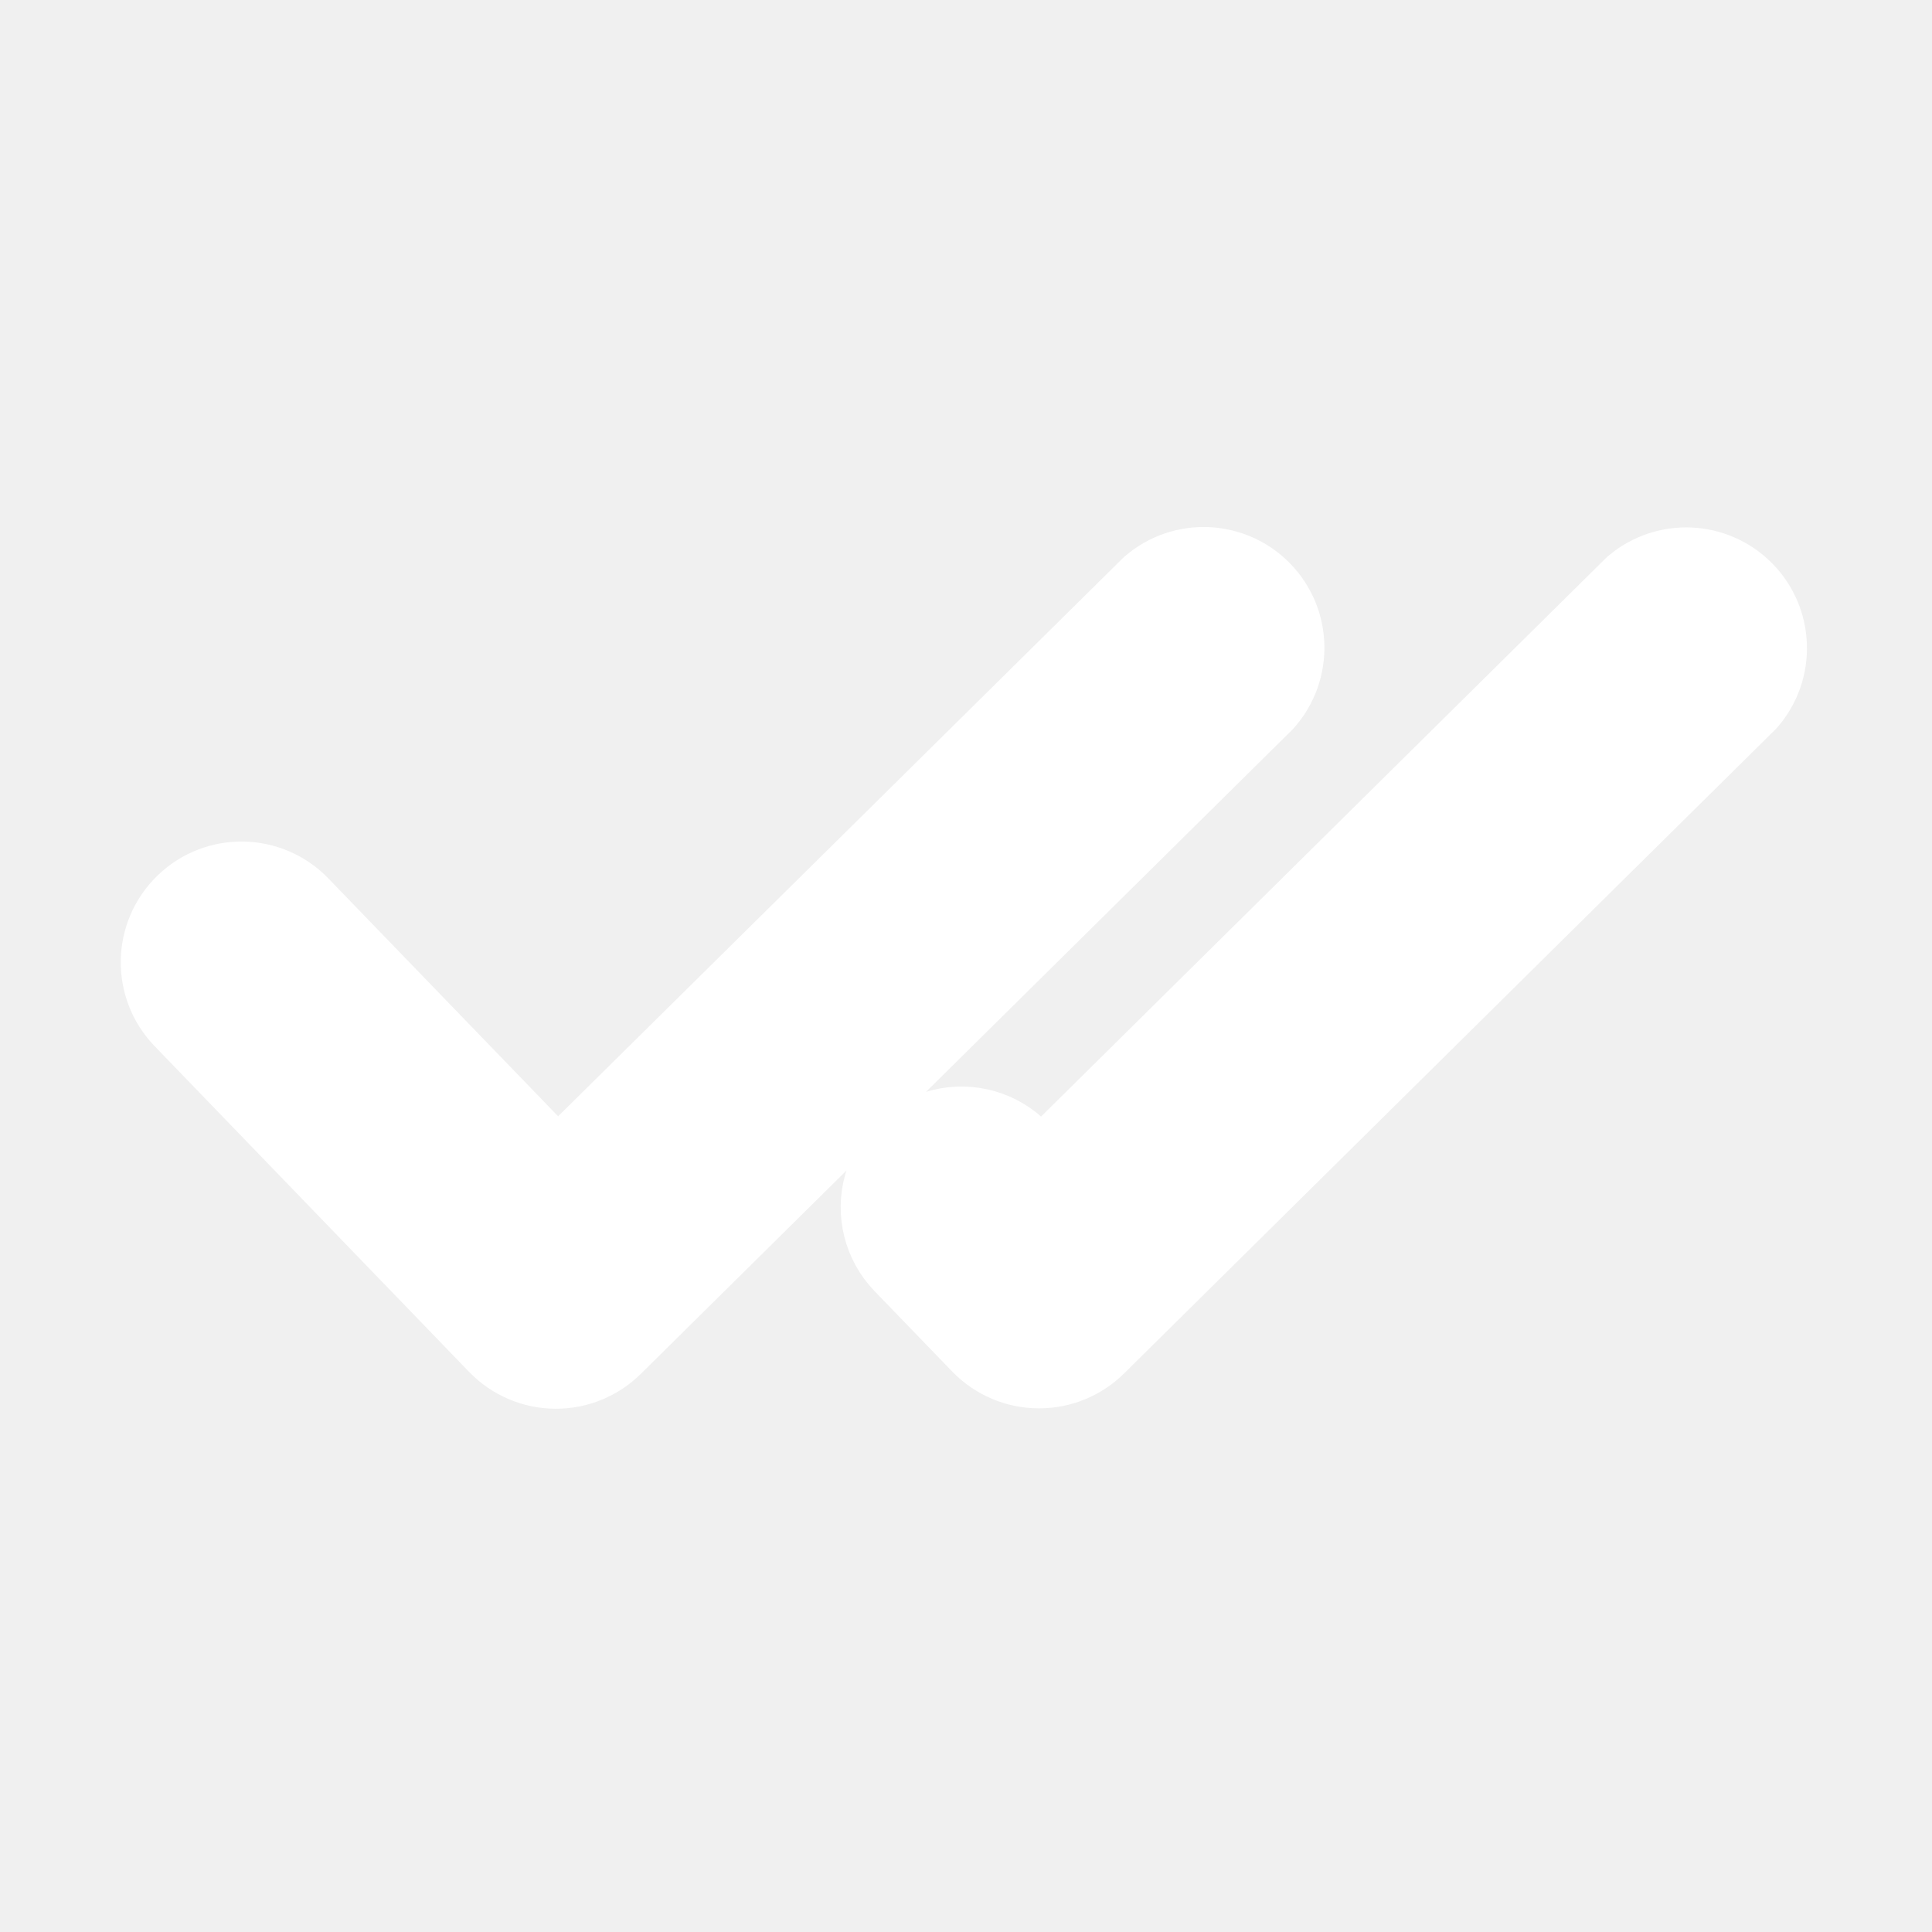
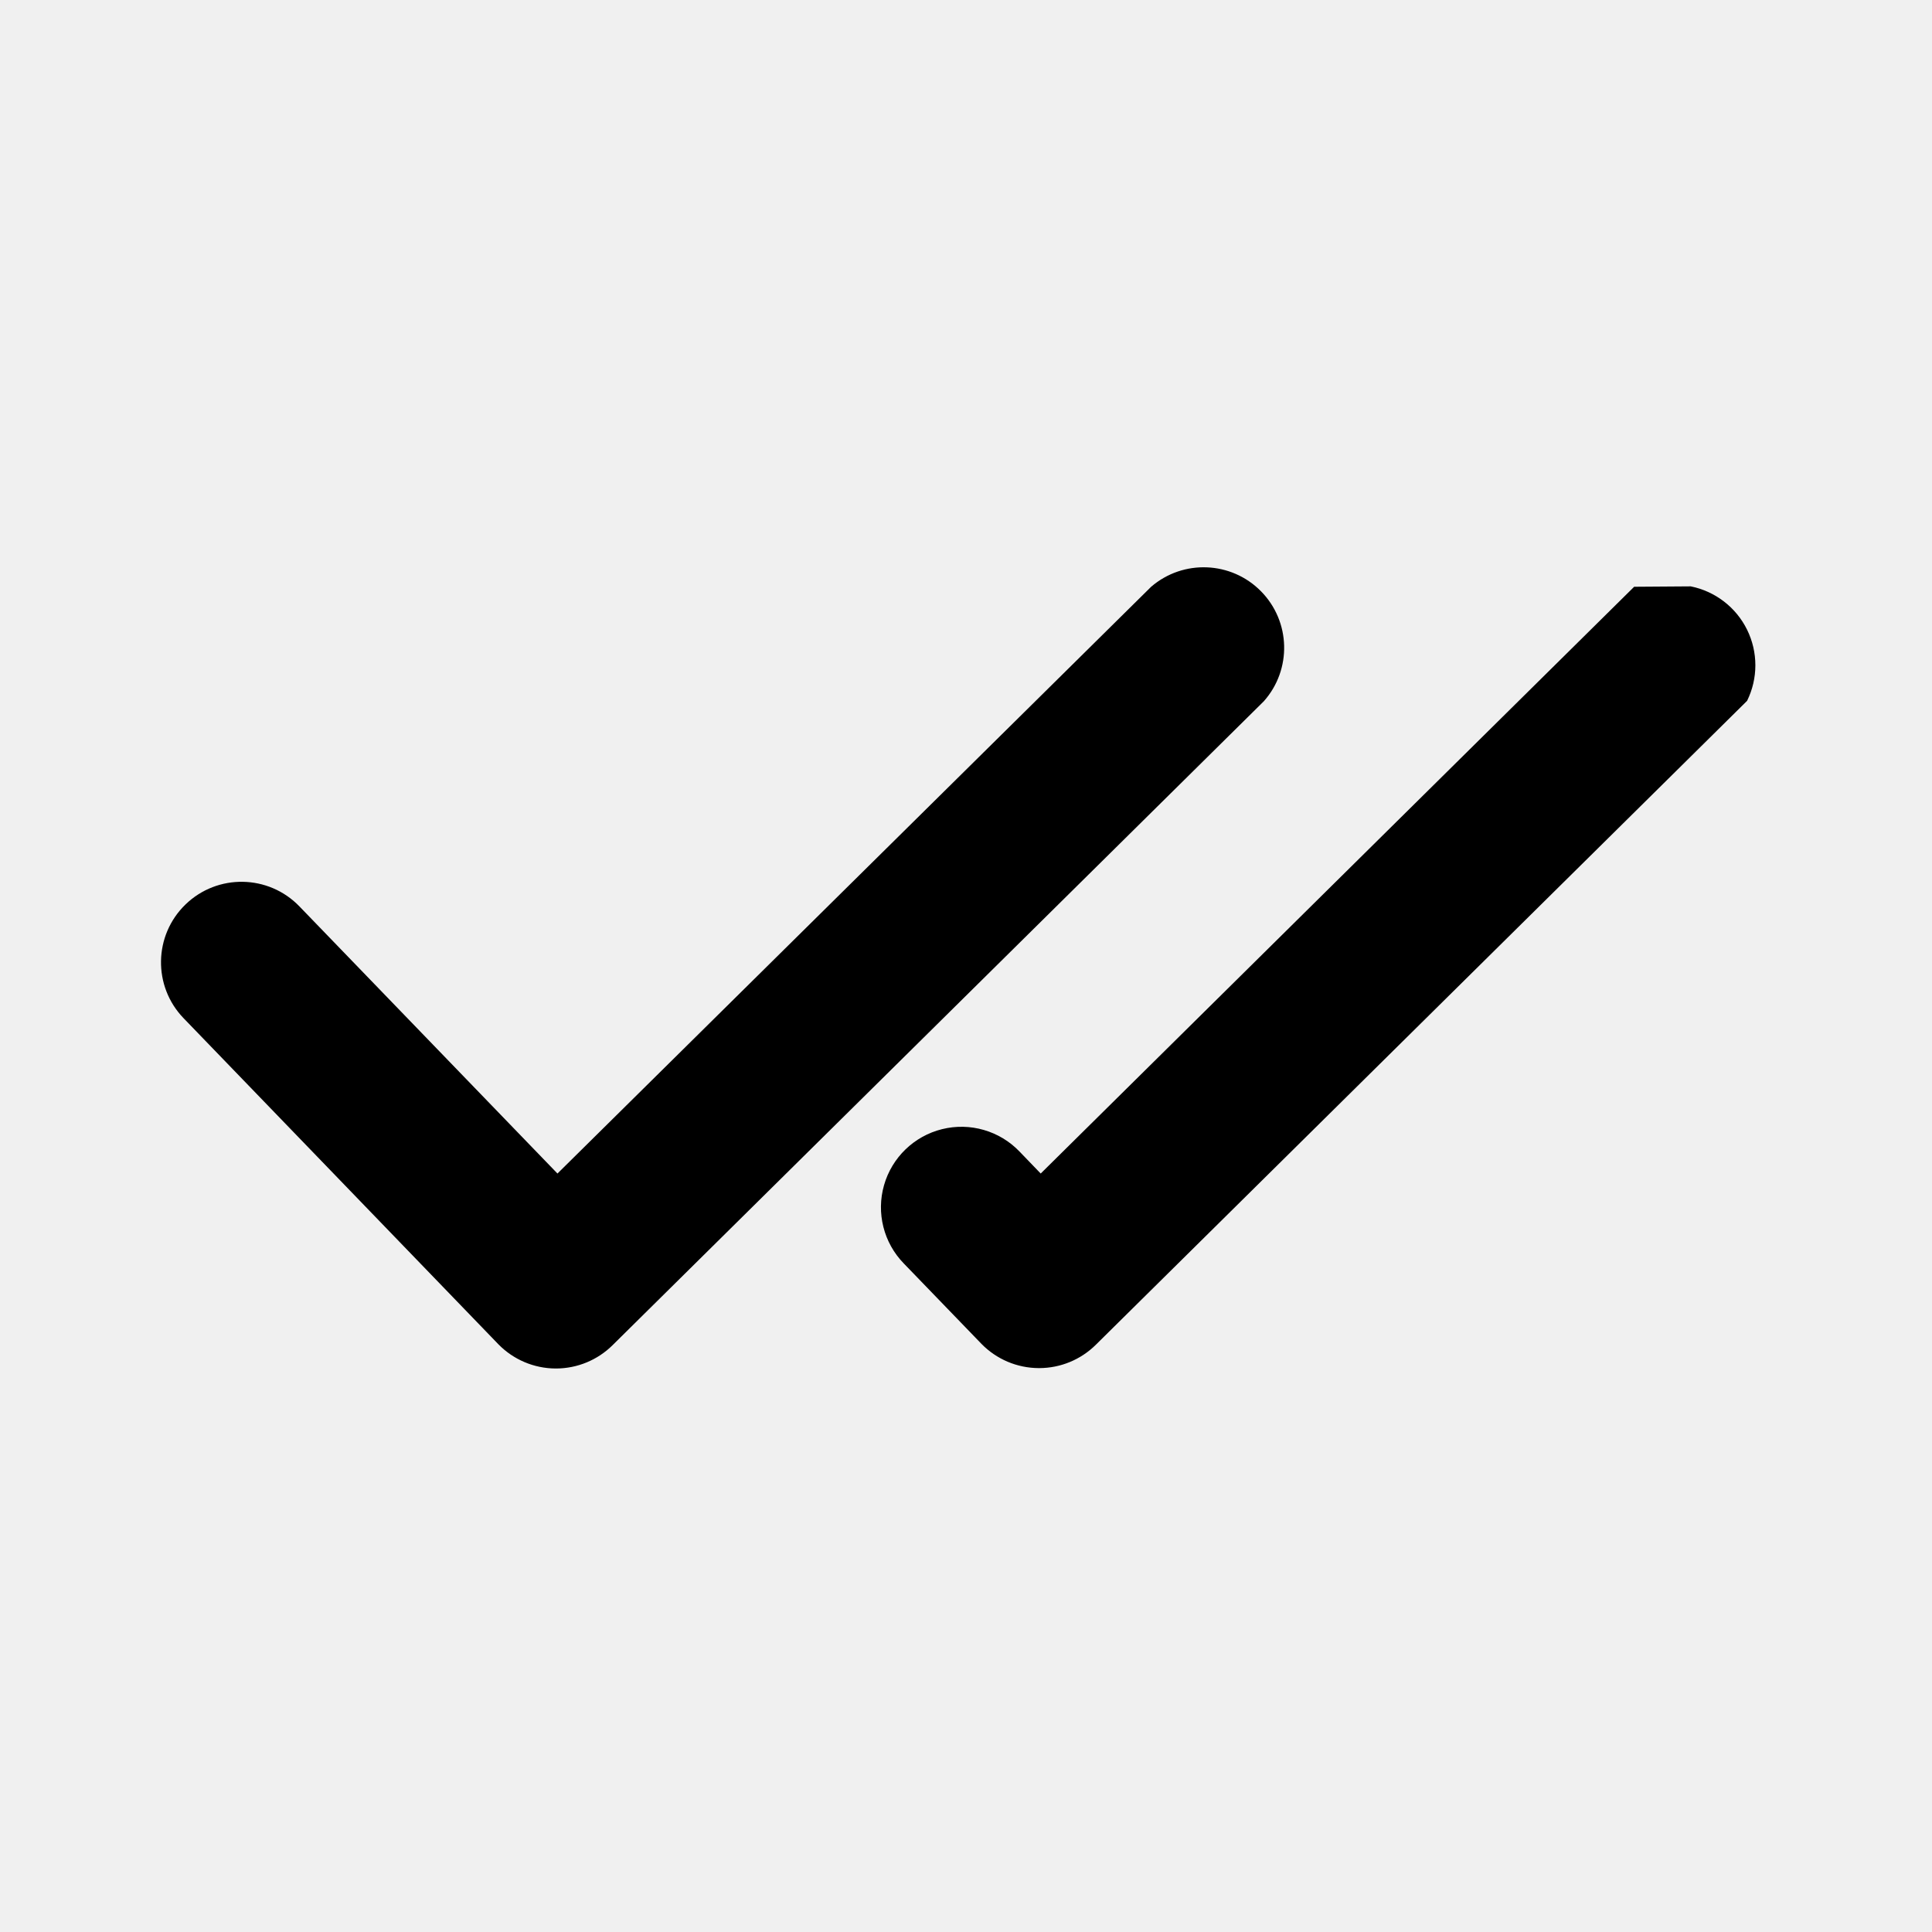
- <svg xmlns="http://www.w3.org/2000/svg" fill="#ffffff" width="64px" height="64px" viewBox="0 0 24 24" stroke="#ffffff">
-   <g id="SVGRepo_bgCarrier" stroke-width="0" />
-   <g id="SVGRepo_tracerCarrier" stroke-linecap="round" stroke-linejoin="round" />
-   <g id="SVGRepo_iconCarrier">
-     <path d="M2.305,11.235a1,1,0,0,1,1.414.024l3.206,3.319L14.3,7.289A1,1,0,0,1,15.7,8.711l-8.091,8a1,1,0,0,1-.7.289H6.9a1,1,0,0,1-.708-.3L2.281,12.649A1,1,0,0,1,2.305,11.235ZM20.3,7.289l-7.372,7.289-.263-.273a1,1,0,1,0-1.438,1.39l.966,1a1,1,0,0,0,.708.3h.011a1,1,0,0,0,.7-.289l8.091-8A1,1,0,0,0,20.3,7.289Z" />
-   </g>
+ <svg xmlns="http://www.w3.org/2000/svg" viewBox="0 0 24 24" fill="currentColor">
+   <path d="M2.305 11.235a1 1 0 0 1 1.414.024l3.206 3.319L14.3 7.289a1 1 0 0 1 1.4 1.422l-8.091 8a1 1 0 0 1-.7.289H6.9a1 1 0 0 1-.708-.3L2.281 12.649a1 1 0 0 1 .024-1.414ZM20.3 7.289l-7.372 7.289-.263-.273a1 1 0 1 0-1.438 1.39l.966 1a1 1 0 0 0 .708.3h.011a1 1 0 0 0 .7-.289l8.091-8a1 1 0 0 0-.7-1.422Z" fill="currentColor" />
</svg>
